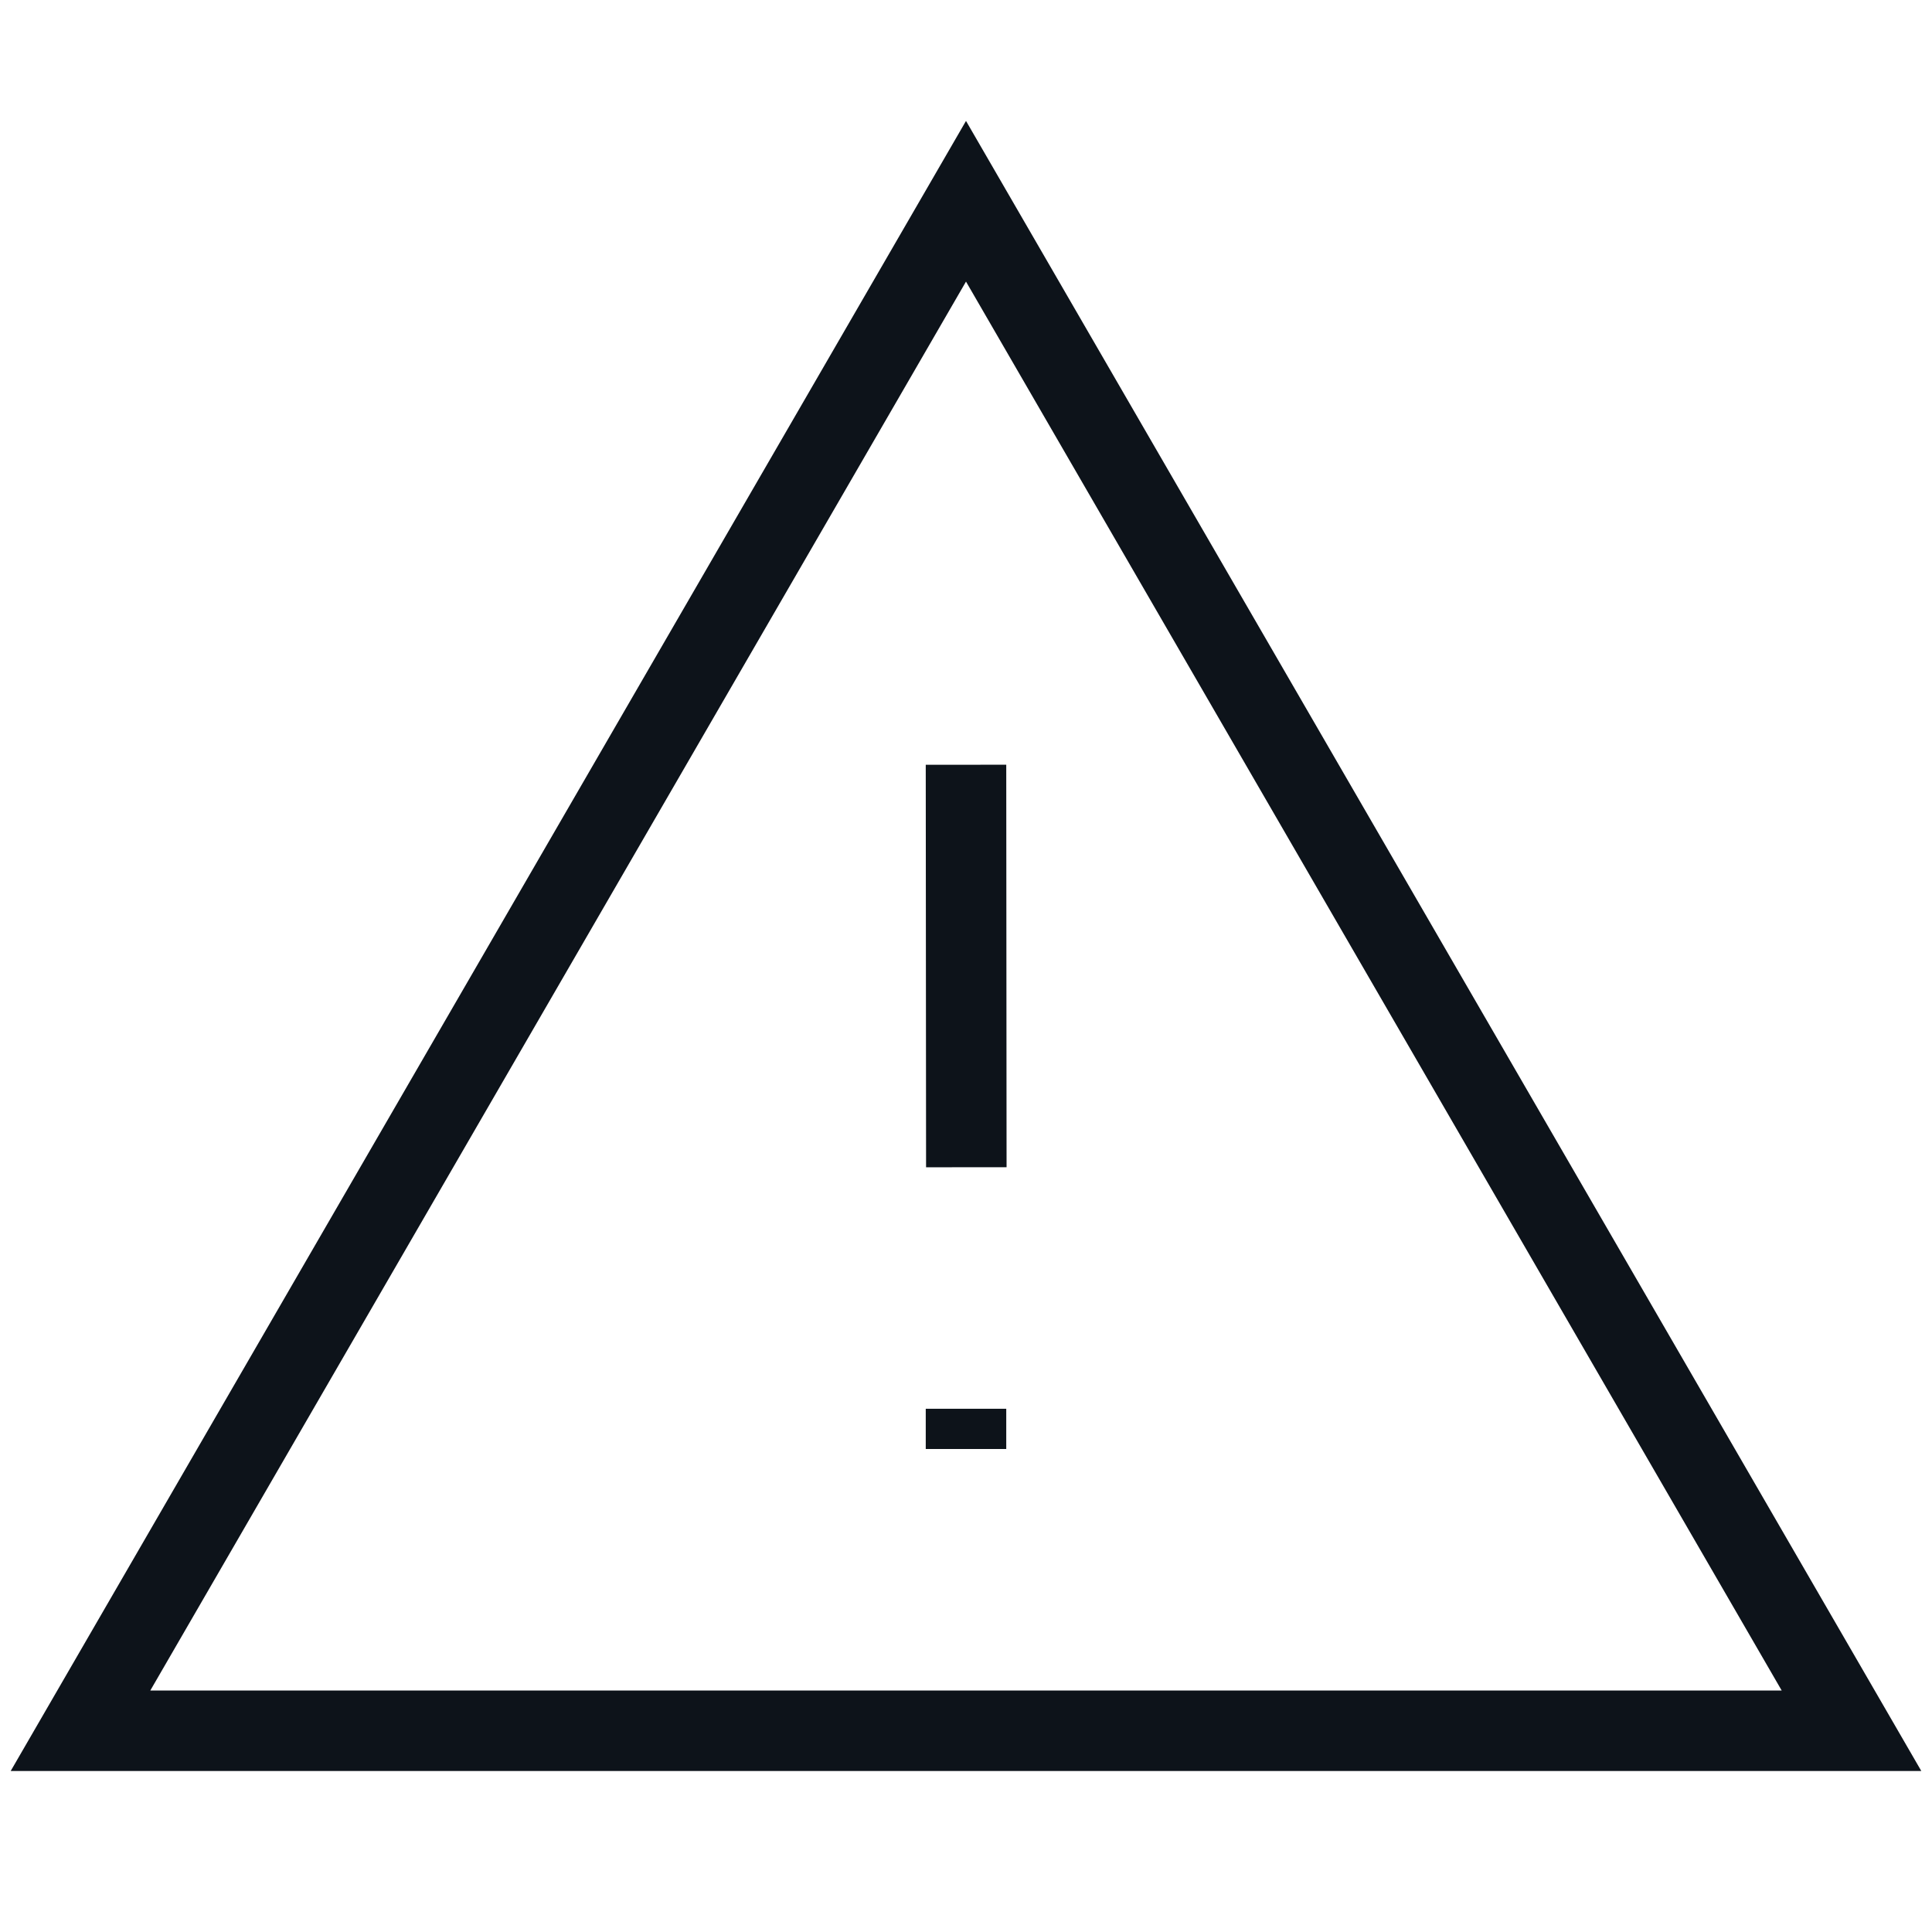
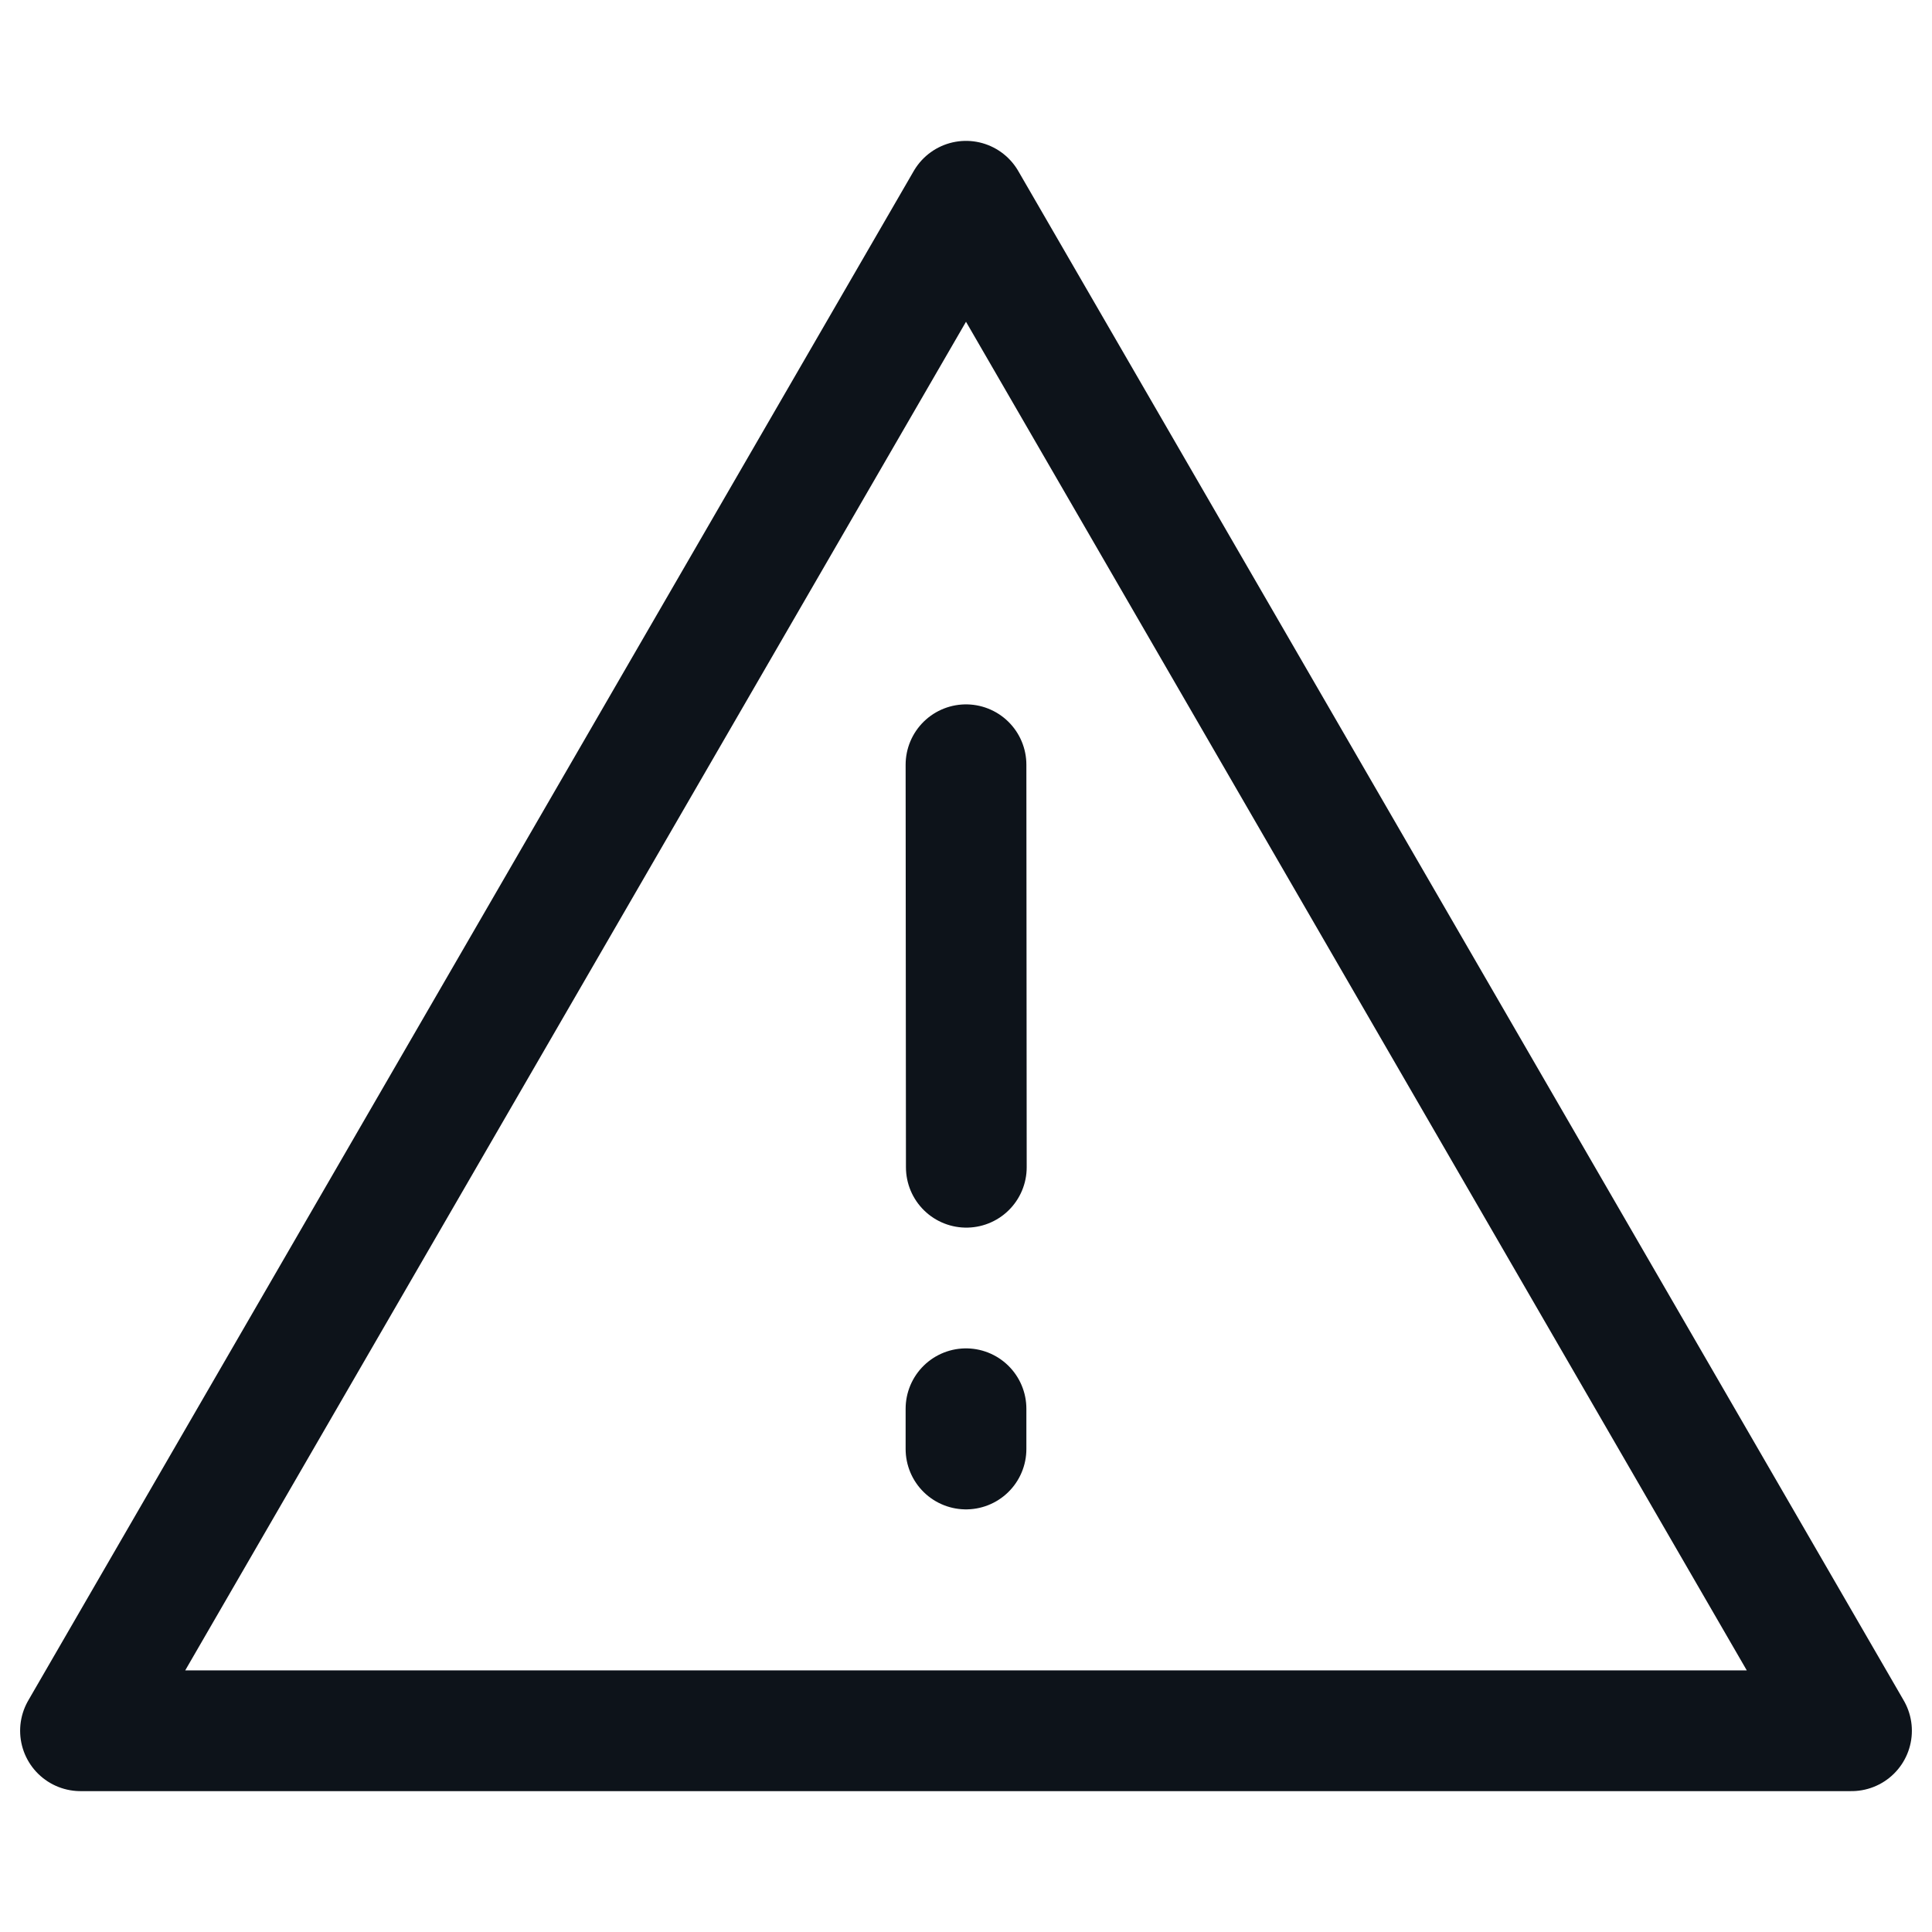
- <svg fill="none" viewBox="0 0 24 24">
-   <path fill="#F5F5F5" d="M0 0h24v24H0z" />
-   <path fill="white" d="M-554.333-236.75h793v822h-793z" />
-   <path stroke="#0D131A" d="m12 2.5-11 19h22zm0 15v.5m0-8.5.004 5" />
+ <svg xmlns="http://www.w3.org/2000/svg" width="24" height="24" viewBox="0 0 24 24" fill="none">
+   <rect width="24" height="24" fill="#F5F5F5" />
+   <rect width="793" height="822" transform="translate(-554.333 -236.75)" fill="white" />
+   <g clip-path="url(#clip0_0_1)">
+     <path fill-rule="evenodd" clip-rule="evenodd" d="M12 2.5L1 21.5H23L12 2.5Z" stroke="#0D131A" stroke-width="1.5" stroke-linejoin="round" />
+     <path d="M12 17.5V18" stroke="#0D131A" stroke-width="1.5" stroke-linecap="round" />
+     <path d="M12 9.5L12.004 14.5" stroke="#0D131A" stroke-width="1.5" stroke-linecap="round" />
+   </g>
+   <defs>
+     <clipPath id="clip0_0_1">
+       <rect width="24" height="24" fill="white" />
+     </clipPath>
+   </defs>
</svg>
